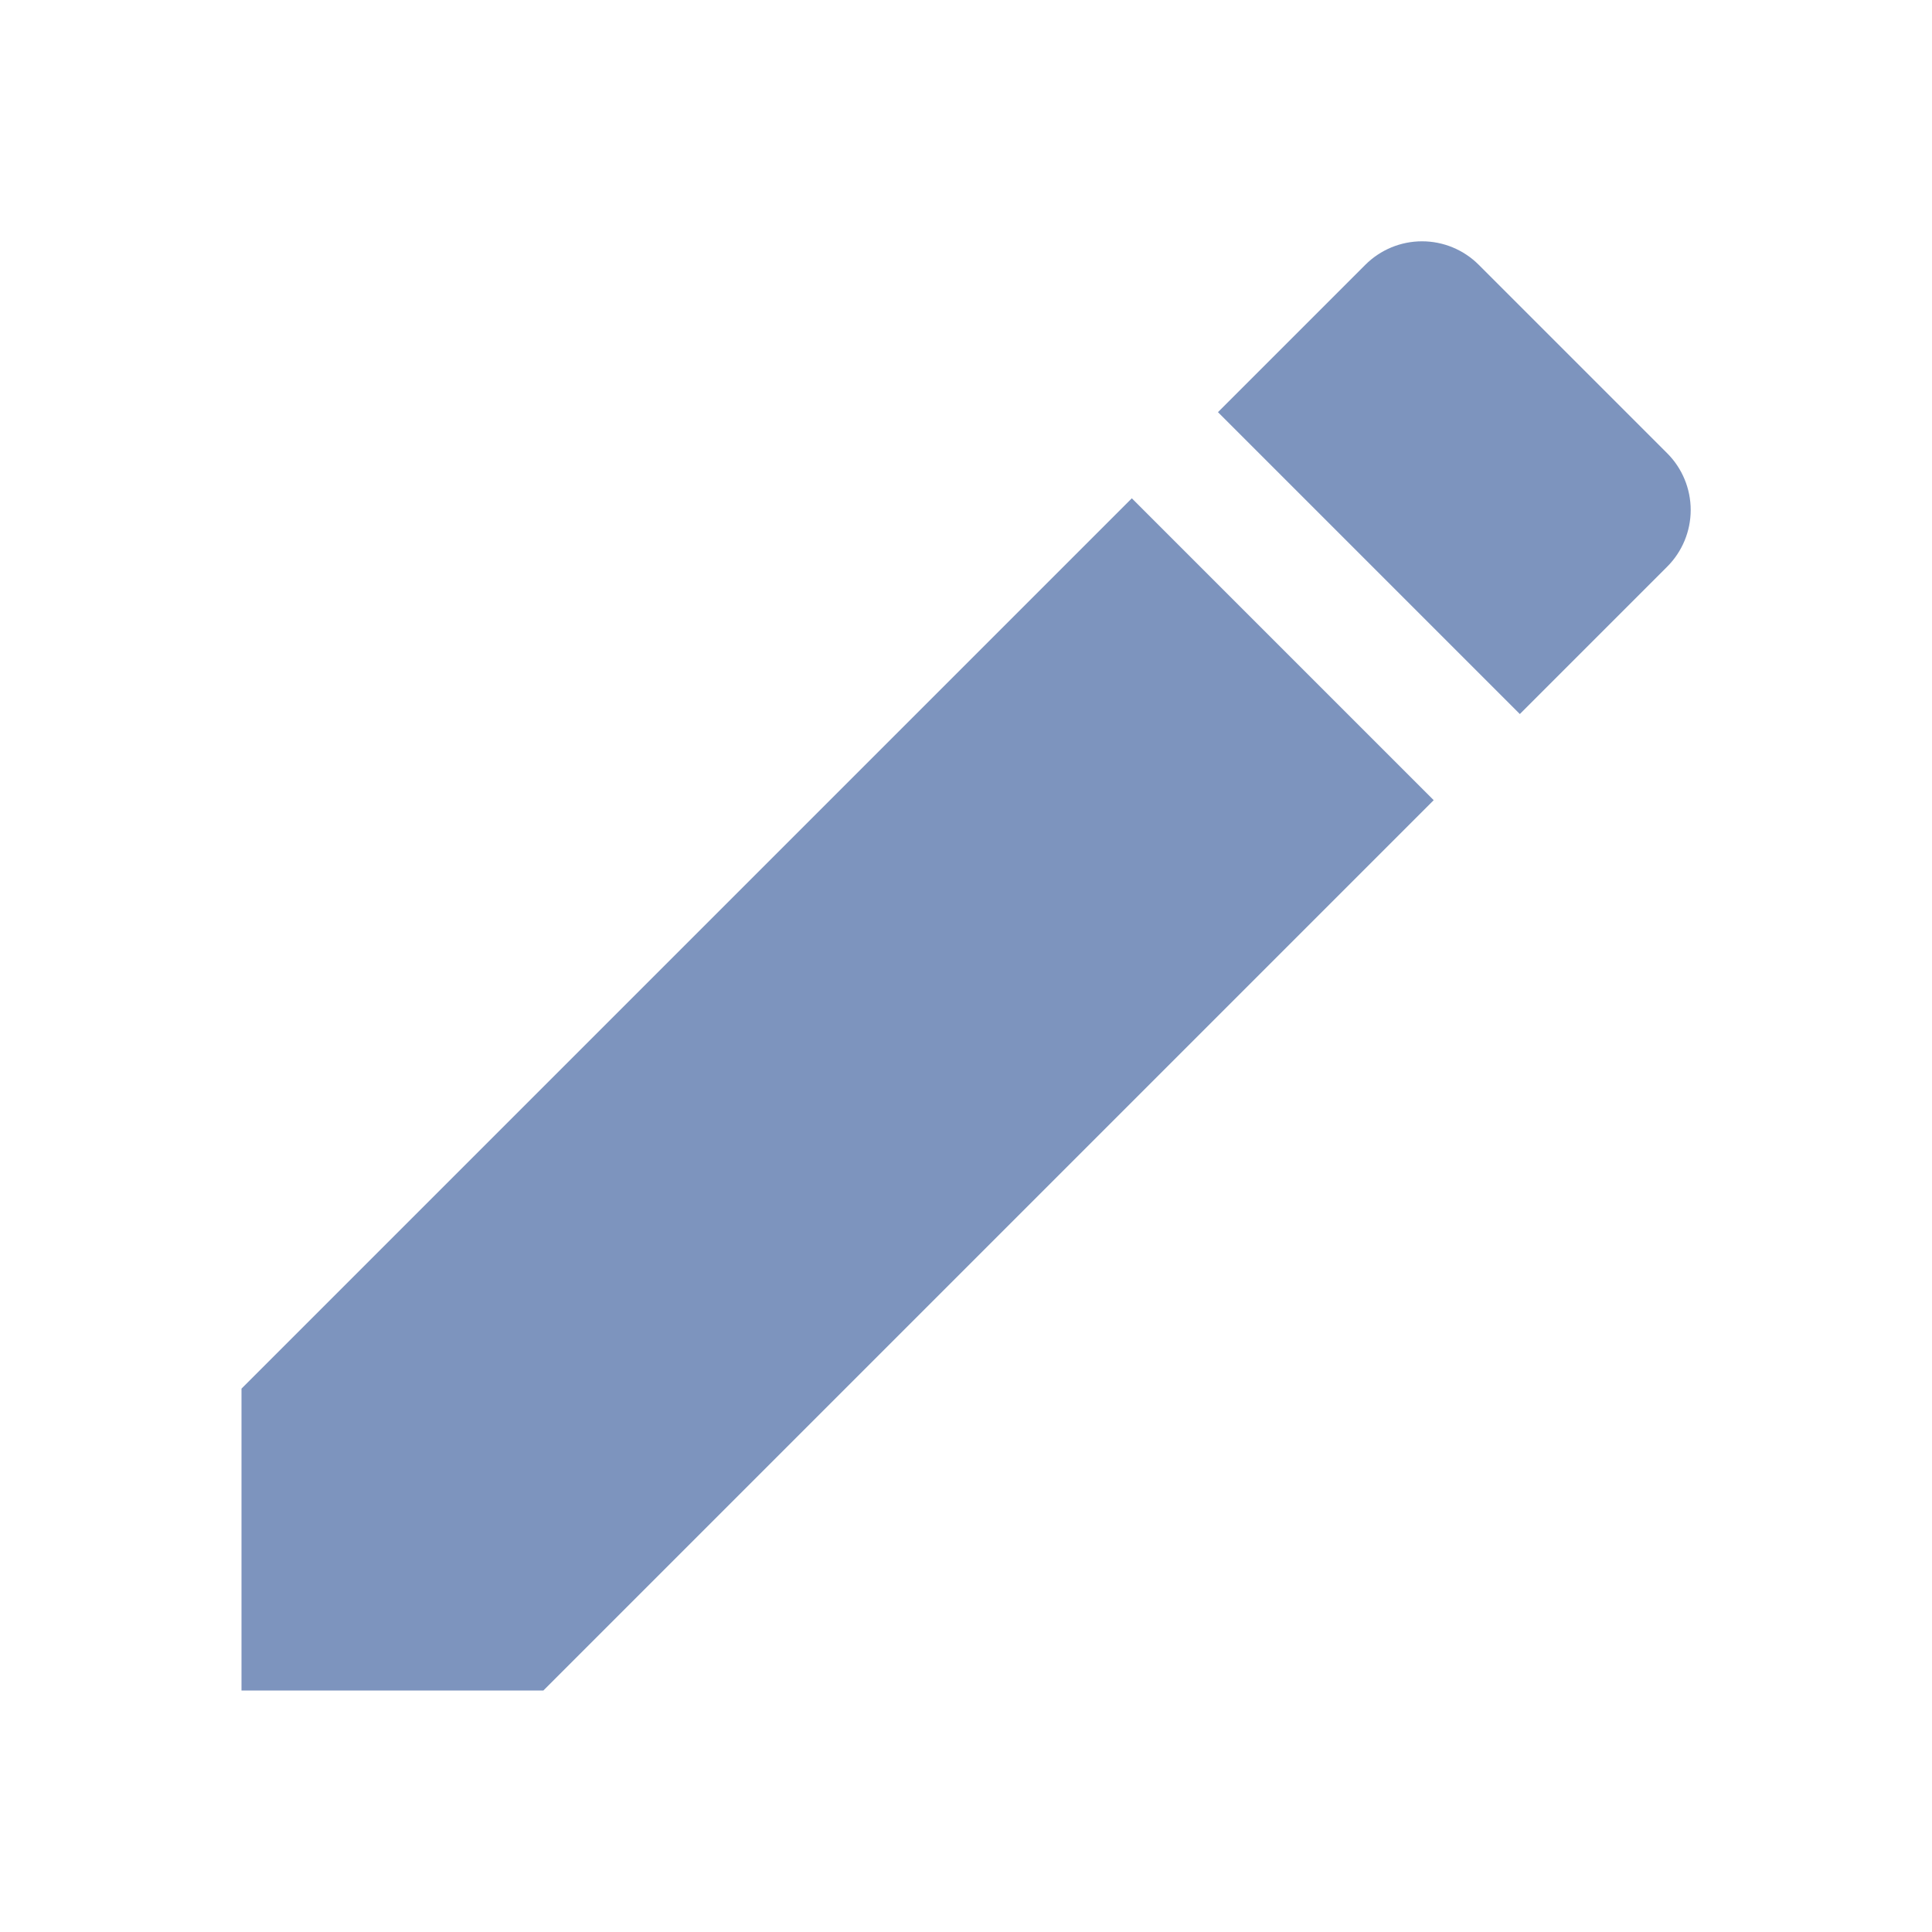
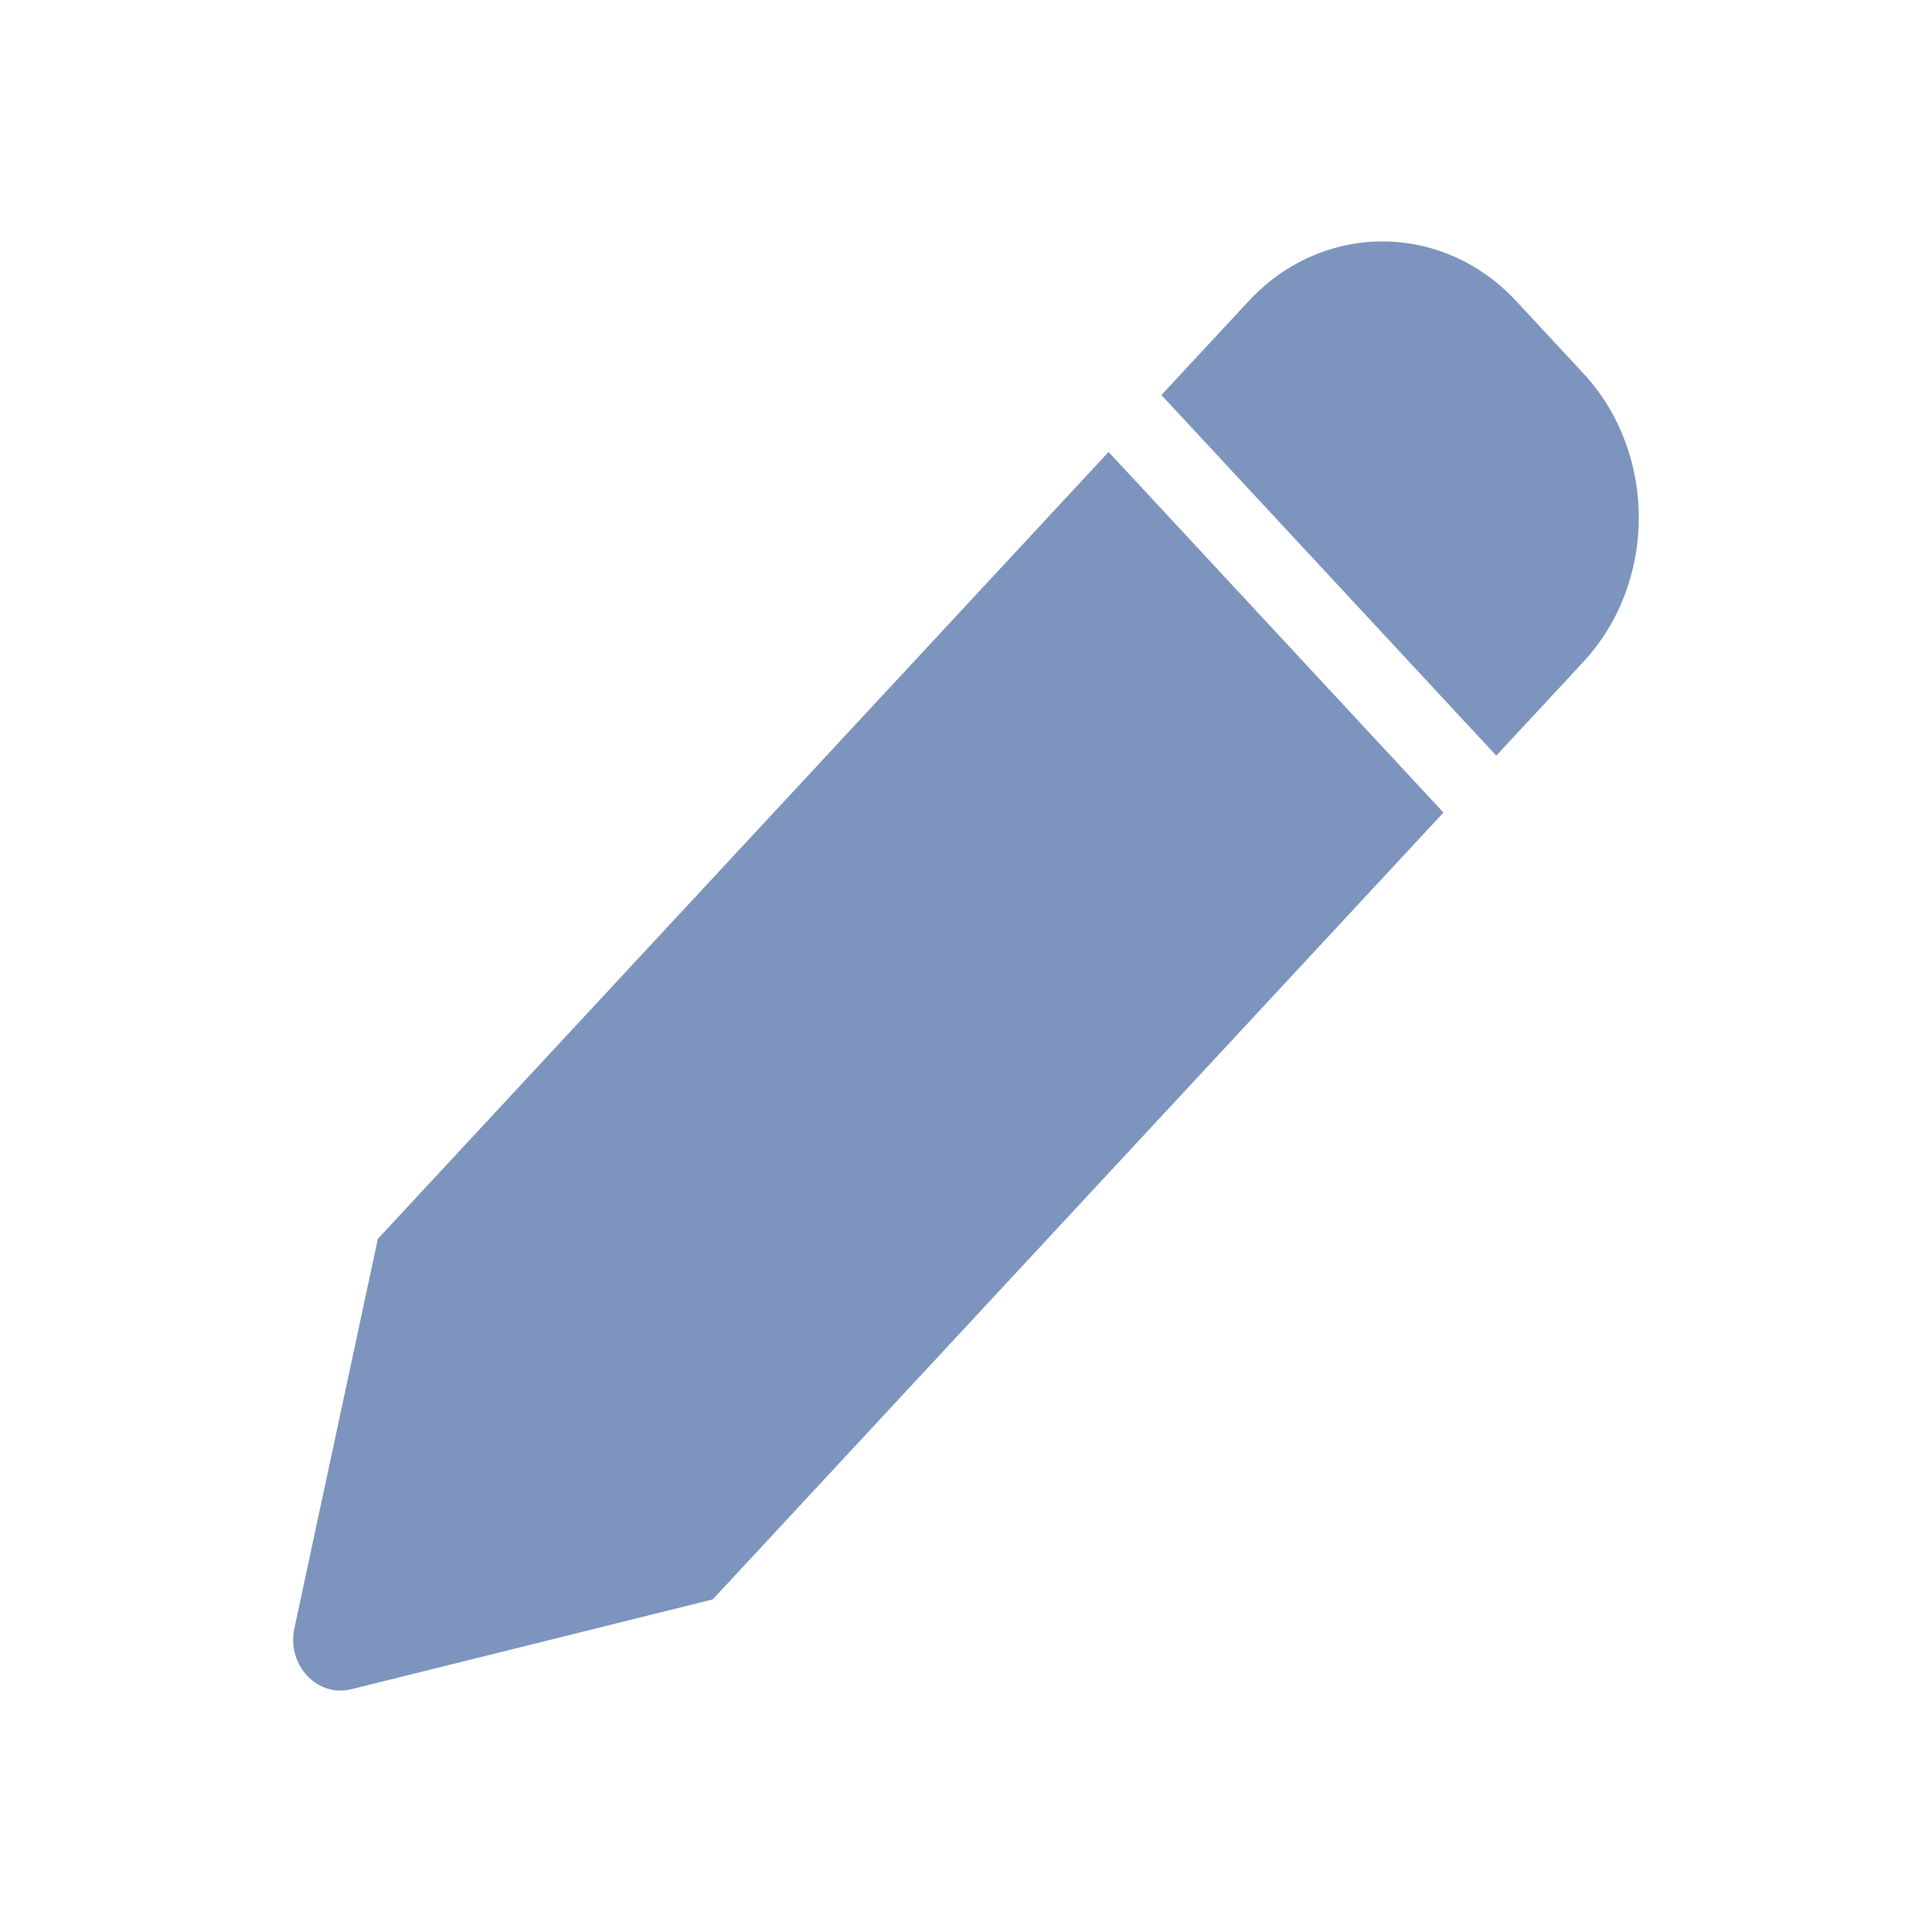
- <svg xmlns="http://www.w3.org/2000/svg" width="24" height="24" viewBox="0 0 24 24">
-   <path d="M3 17.25V21h3.75L17.81 9.94l-3.75-3.75L3 17.25zM20.71 7.04a.996.996 0 0 0 0-1.41l-2.34-2.34a.996.996 0 0 0-1.41 0l-1.83 1.83 3.75 3.75 1.83-1.83z" fill="#7D94BE" />
+ <svg xmlns="http://www.w3.org/2000/svg" width="37.33" height="37.33" viewBox="-5.665 -4.665 37.33 37.33" fill="none">
+   <path fill-rule="evenodd" clip-rule="evenodd" d="M15.755 4.068L22.225 11.035L8.106 26.239L1.121 27.975C1.05 27.992 0.98 28 0.911 28C0.343 28 -0.112 27.426 0.024 26.793L1.636 19.272L15.755 4.068ZM16.776 2.968L18.459 1.156C19.172 0.386 20.11 0 21.046 0C21.983 0 22.919 0.386 23.634 1.156L24.929 2.55C26.357 4.088 26.357 6.583 24.929 8.123L23.246 9.935L16.776 2.968Z" fill="#7D94BE" />
</svg>
